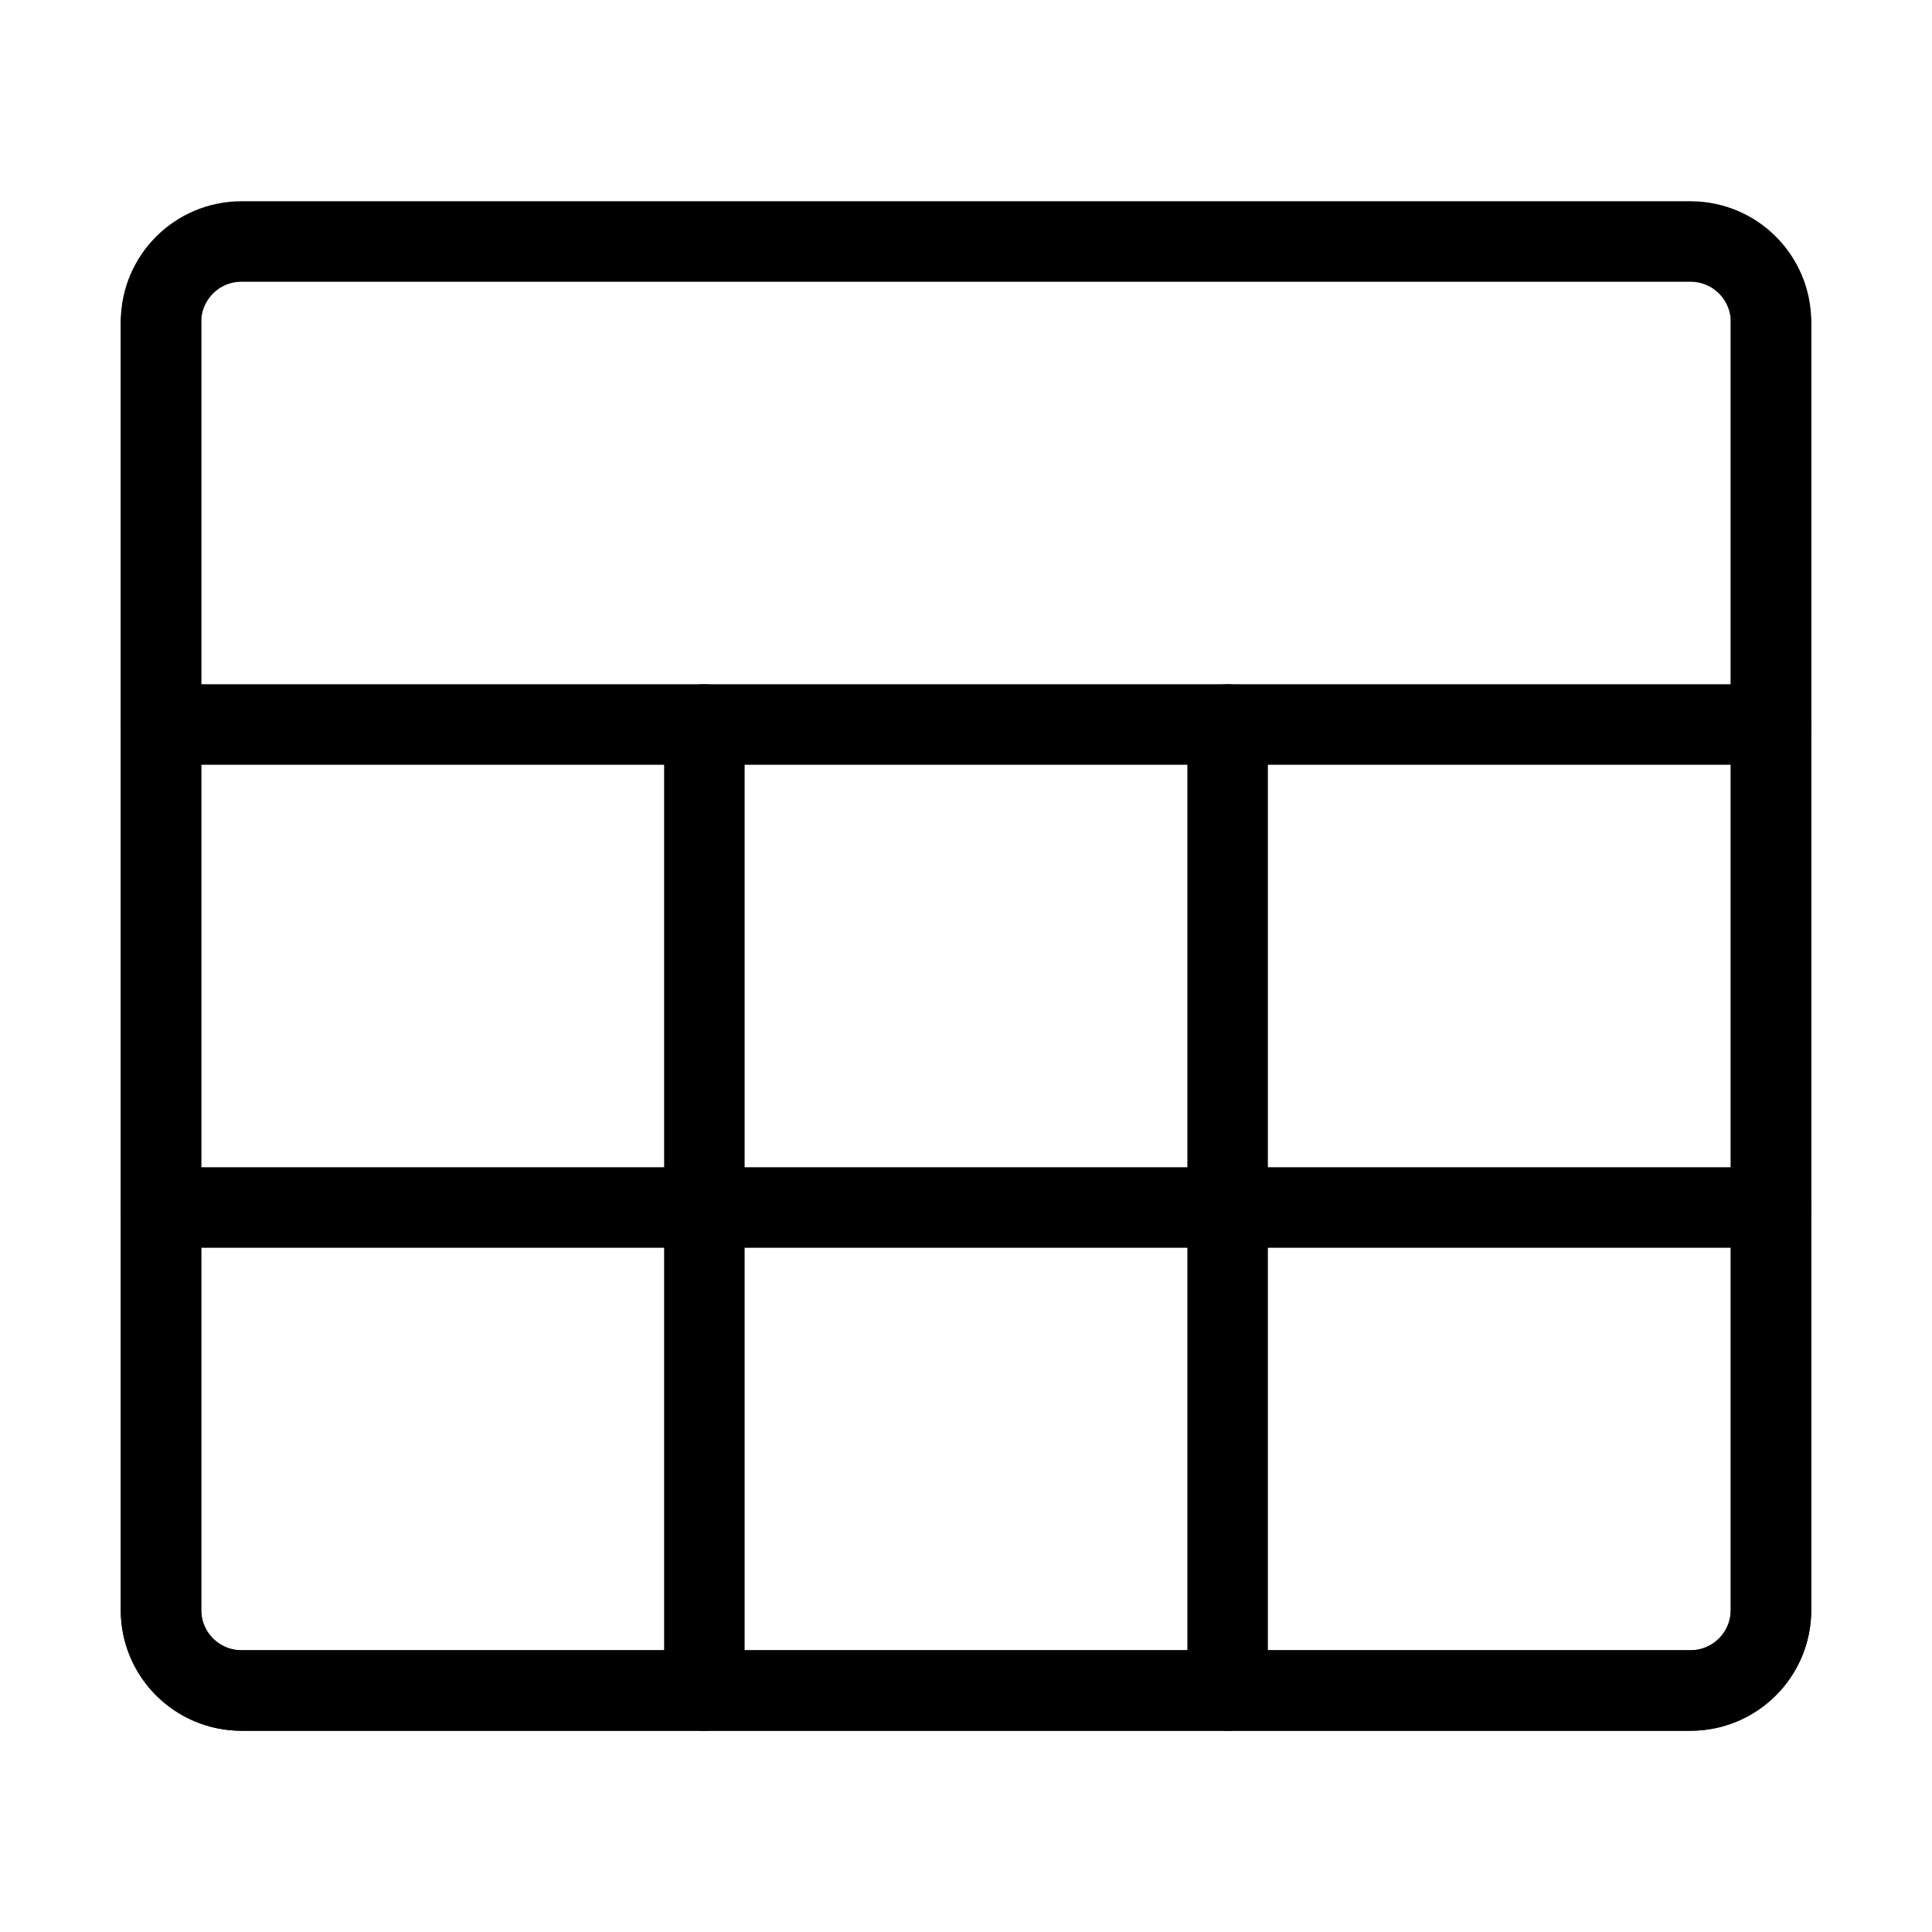
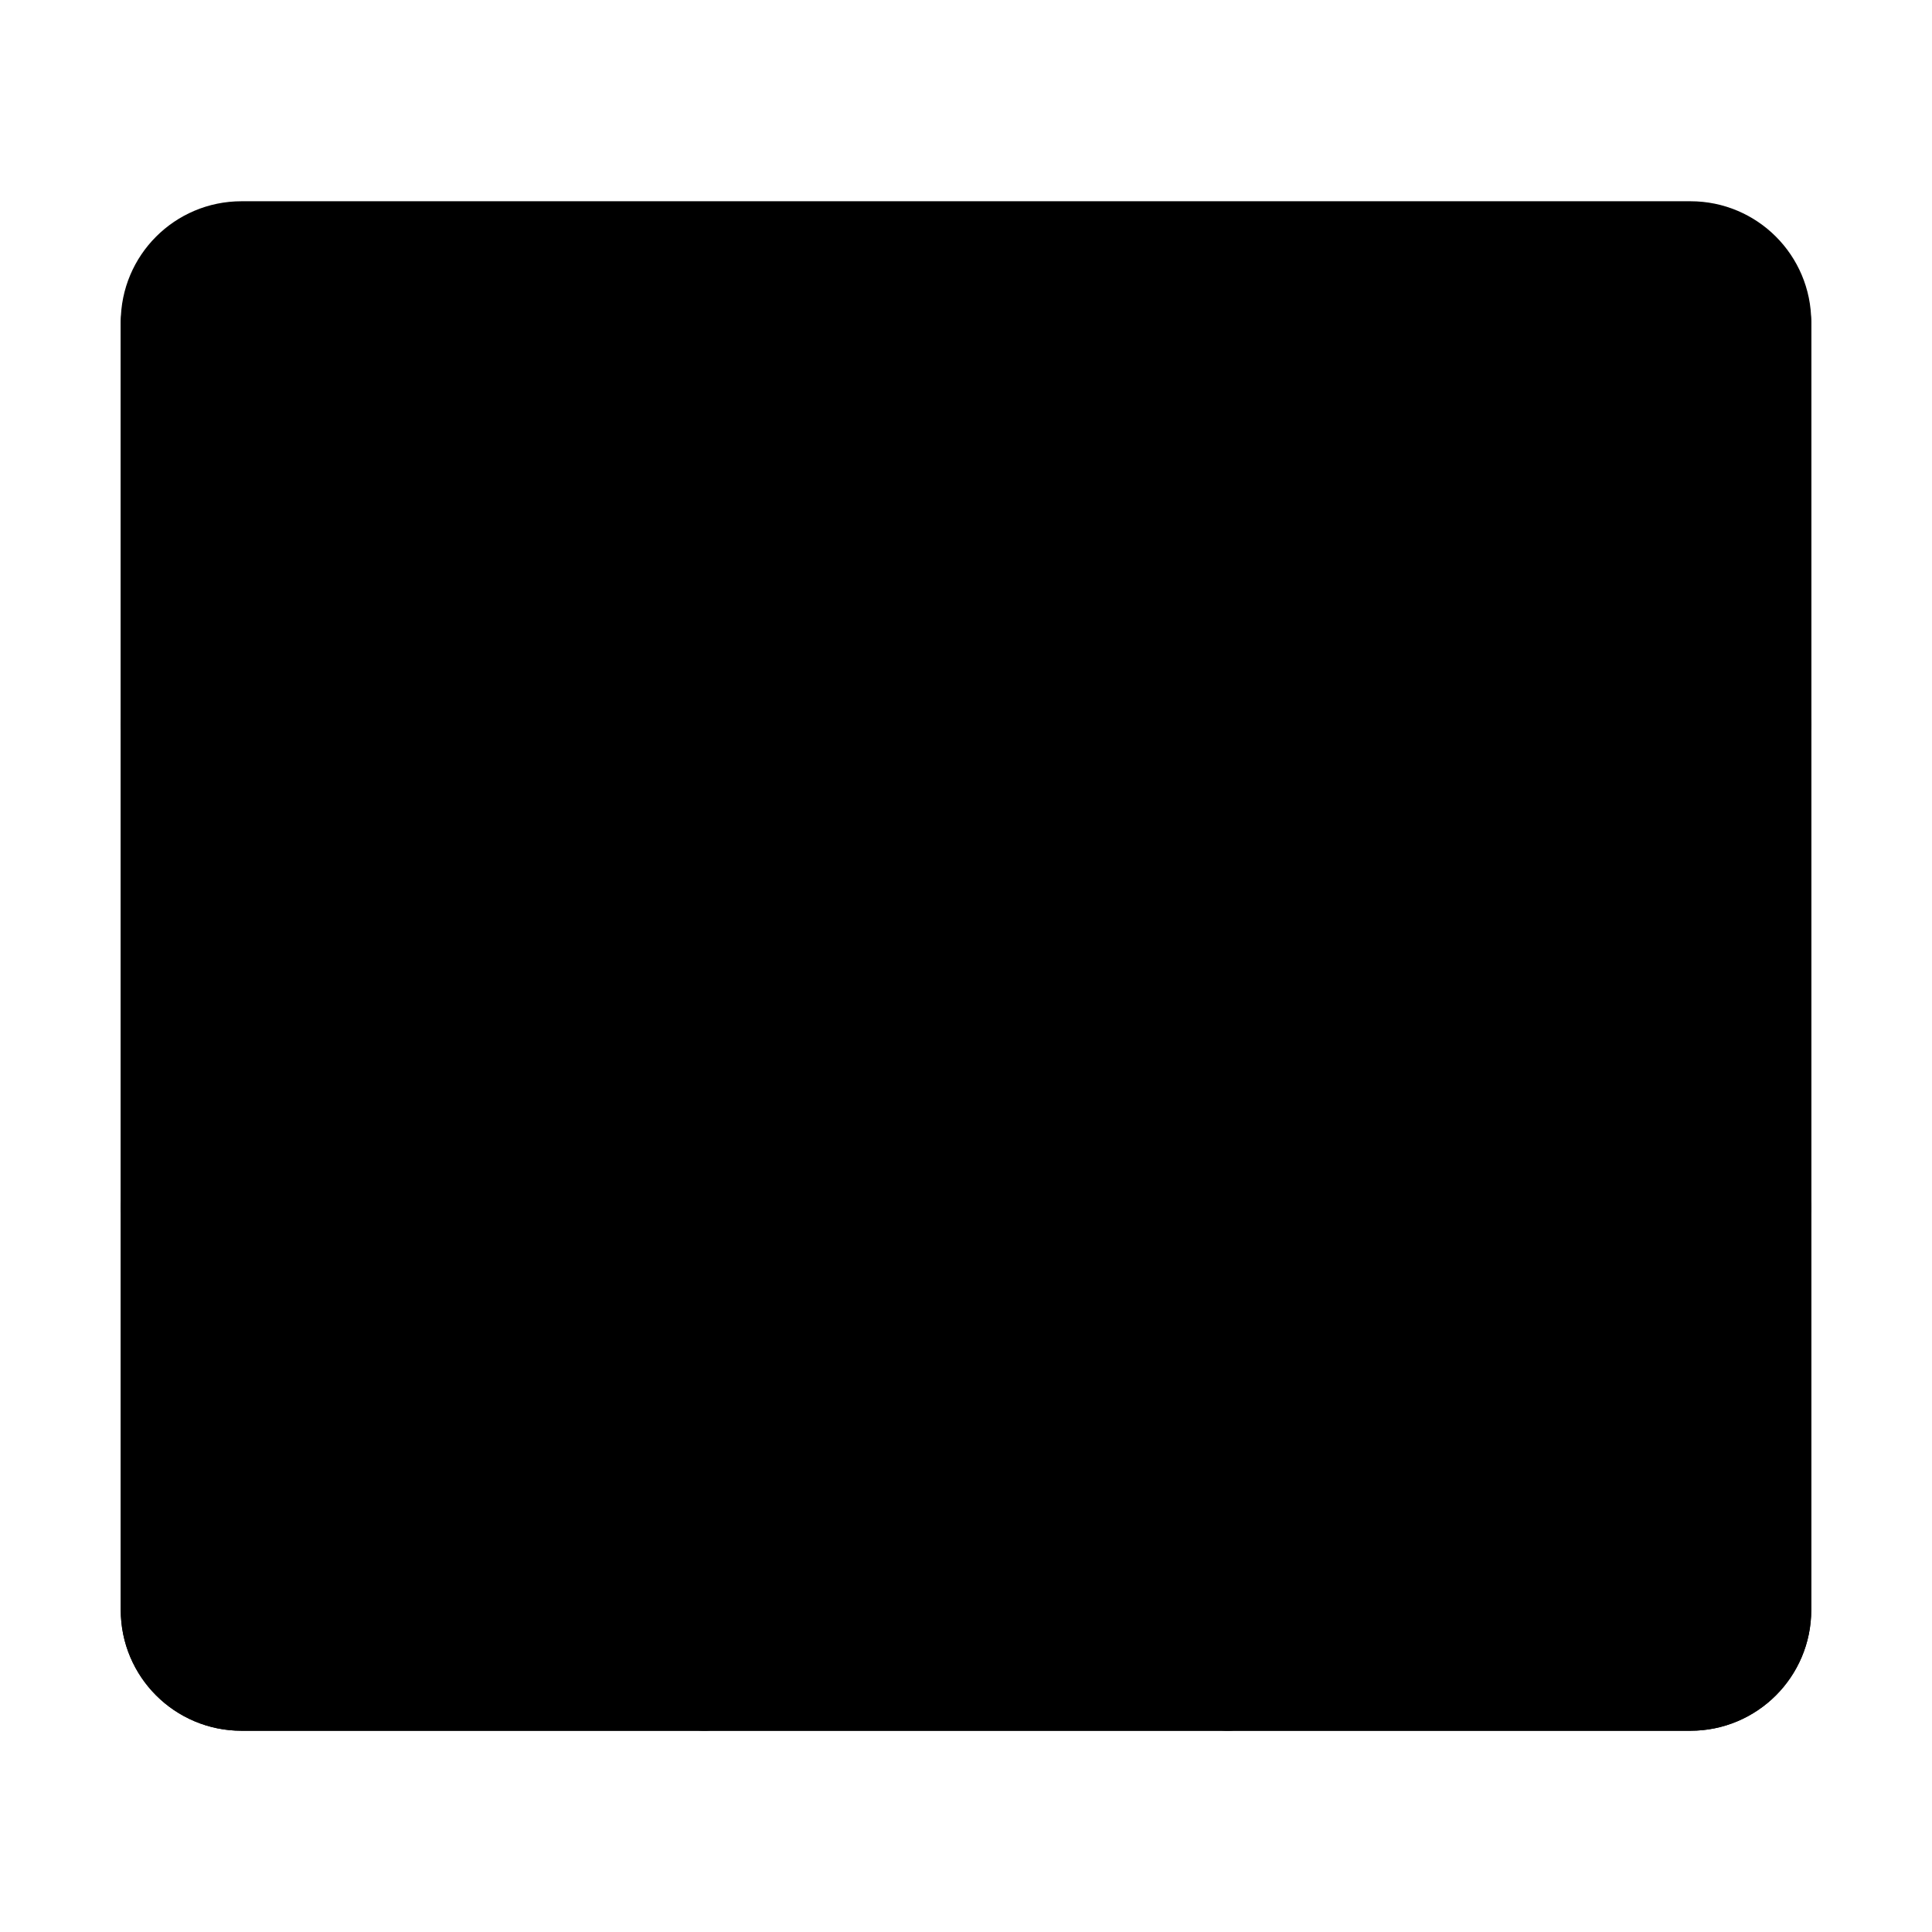
<svg xmlns="http://www.w3.org/2000/svg" width="24" height="24" viewBox="0 0 48 48" fill="none">
-   <path d="M42 6H6C4.895 6 4 6.895 4 8V40C4 41.105 4.895 42 6 42H42C43.105 42 44 41.105 44 40V8C44 6.895 43.105 6 42 6Z" fill="none" stroke="#000" stroke-width="2" stroke-linejoin="round" />
+   <path d="M42 6H6C4.895 6 4 6.895 4 8V40C4 41.105 4.895 42 6 42H42C43.105 42 44 41.105 44 40V8C44 6.895 43.105 6 42 6Z" fill="currentColor" stroke="#000" stroke-width="2" stroke-linejoin="round" />
  <path d="M4 18H44" stroke="#000" stroke-width="2" stroke-linecap="round" stroke-linejoin="round" />
  <path d="M17.5 18V42" stroke="#000" stroke-width="2" stroke-linecap="round" stroke-linejoin="round" />
  <path d="M30.5 18V42" stroke="#000" stroke-width="2" stroke-linecap="round" stroke-linejoin="round" />
  <path d="M4 30H44" stroke="#000" stroke-width="2" stroke-linecap="round" stroke-linejoin="round" />
  <path d="M44 8V40C44 41.105 43.105 42 42 42H6C4.895 42 4 41.105 4 40V8" stroke="#000" stroke-width="2" stroke-linecap="round" stroke-linejoin="round" />
</svg>
